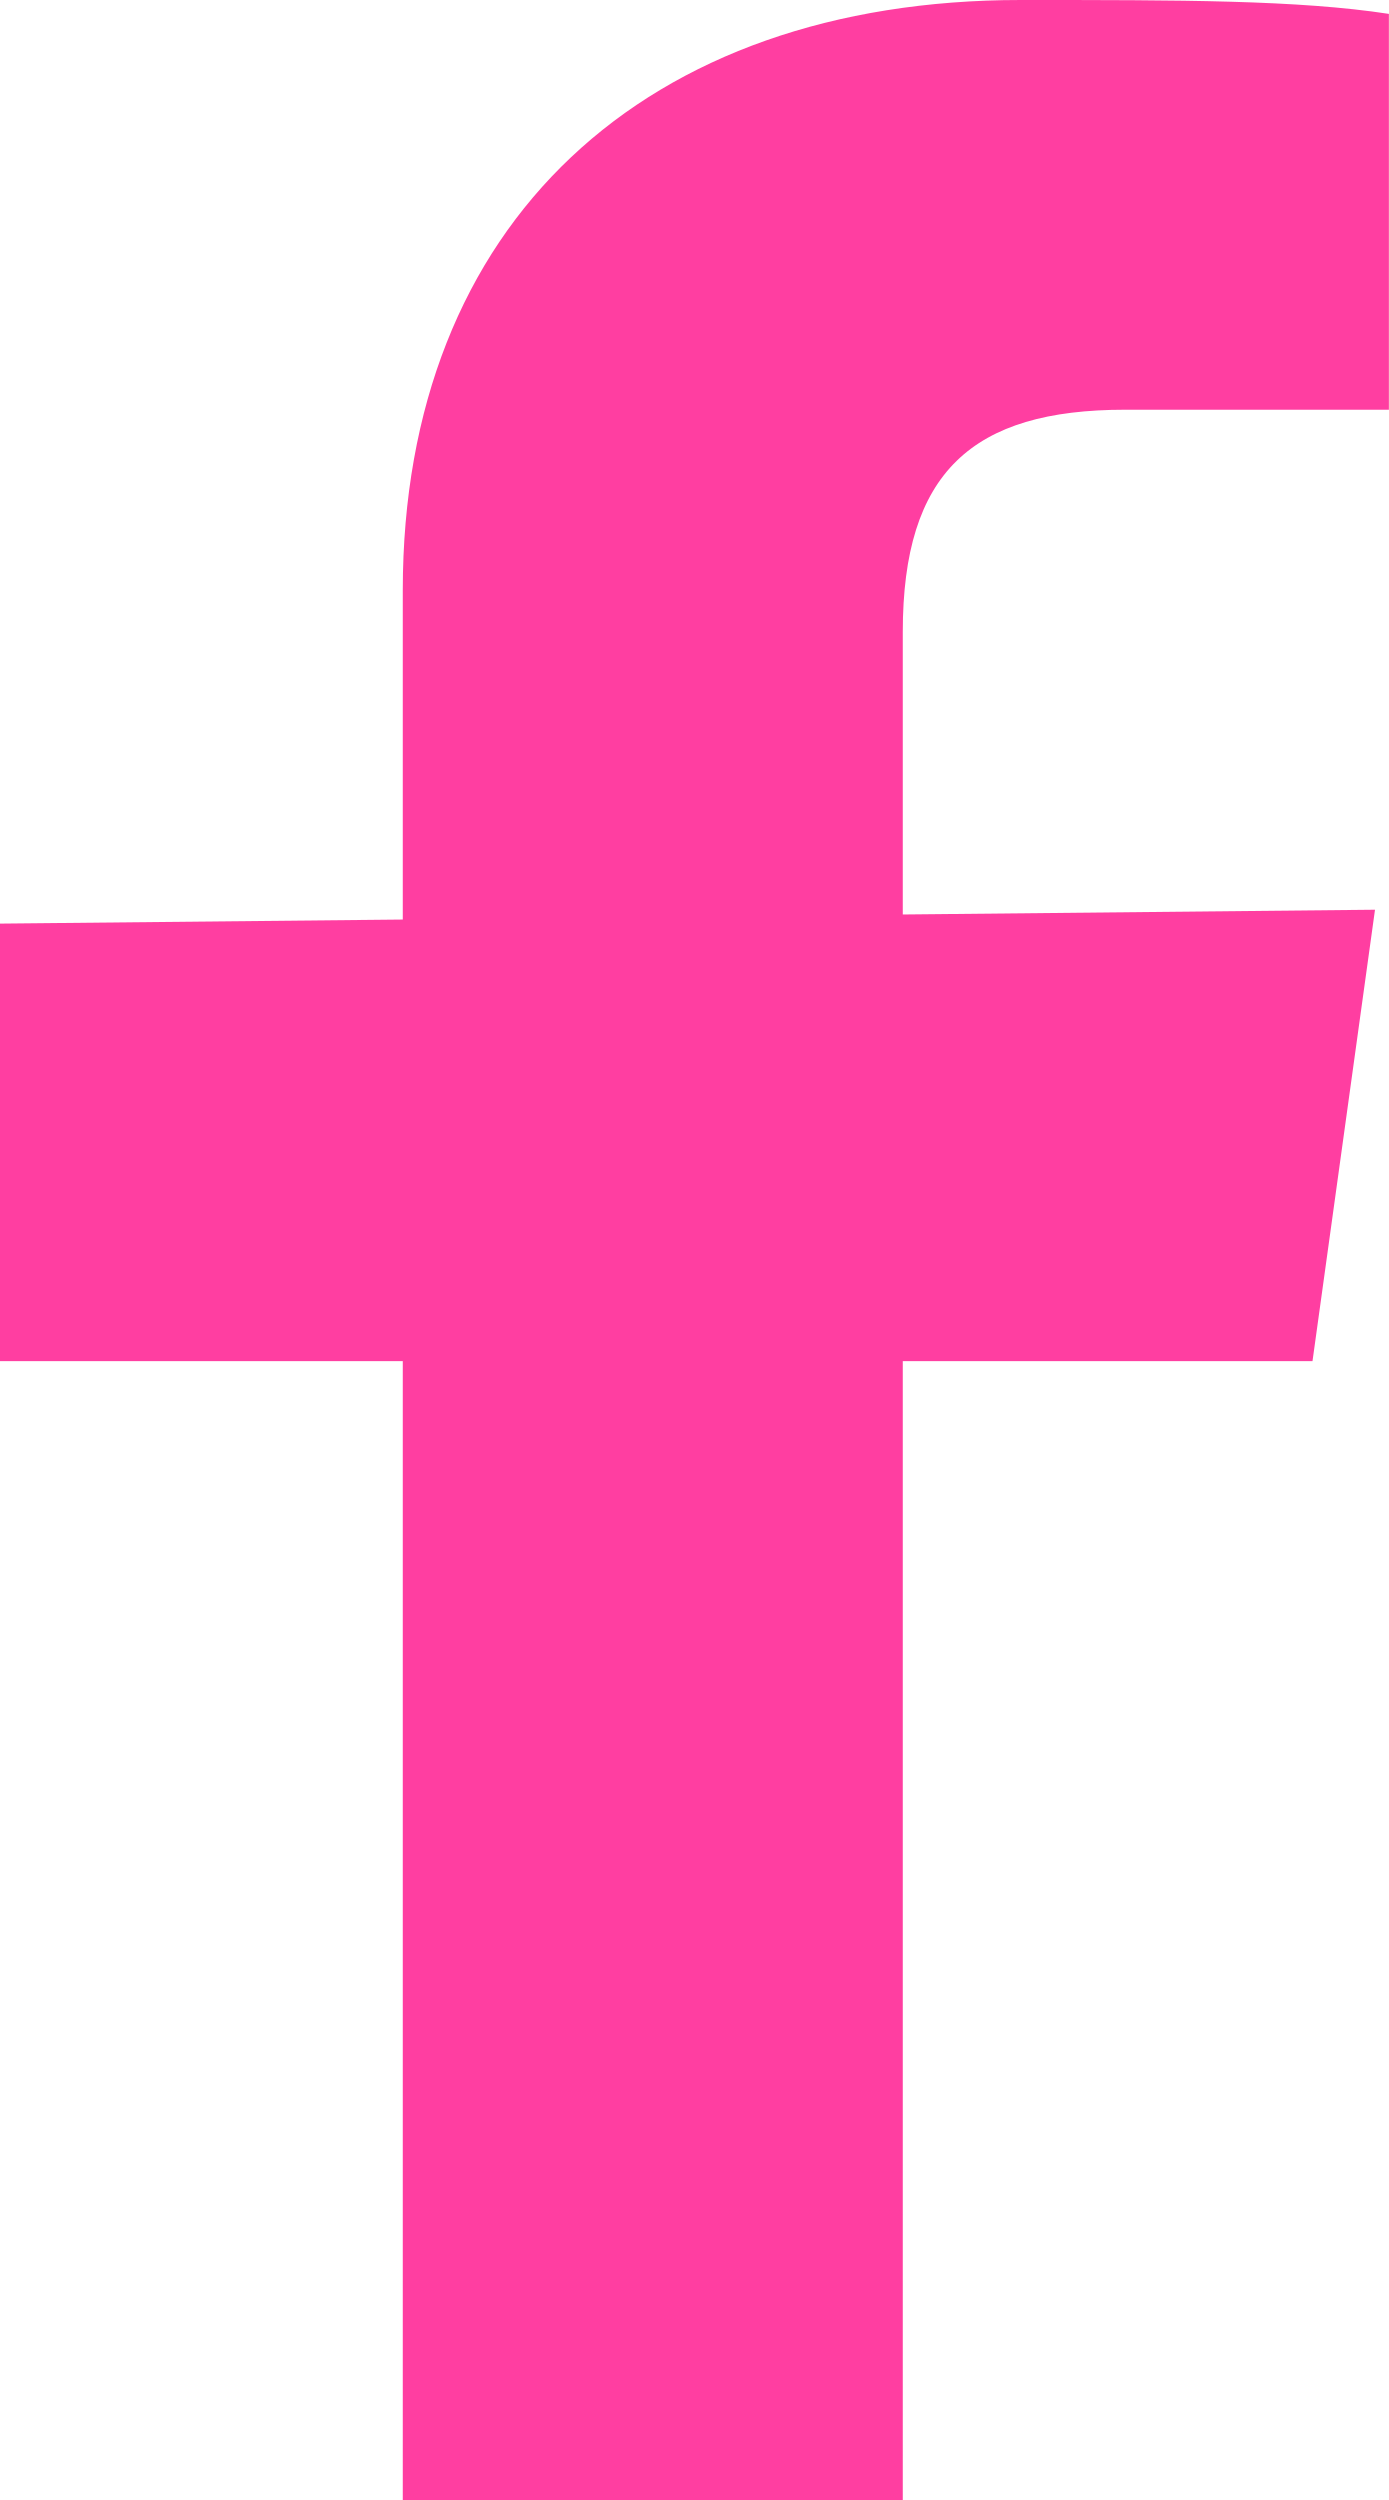
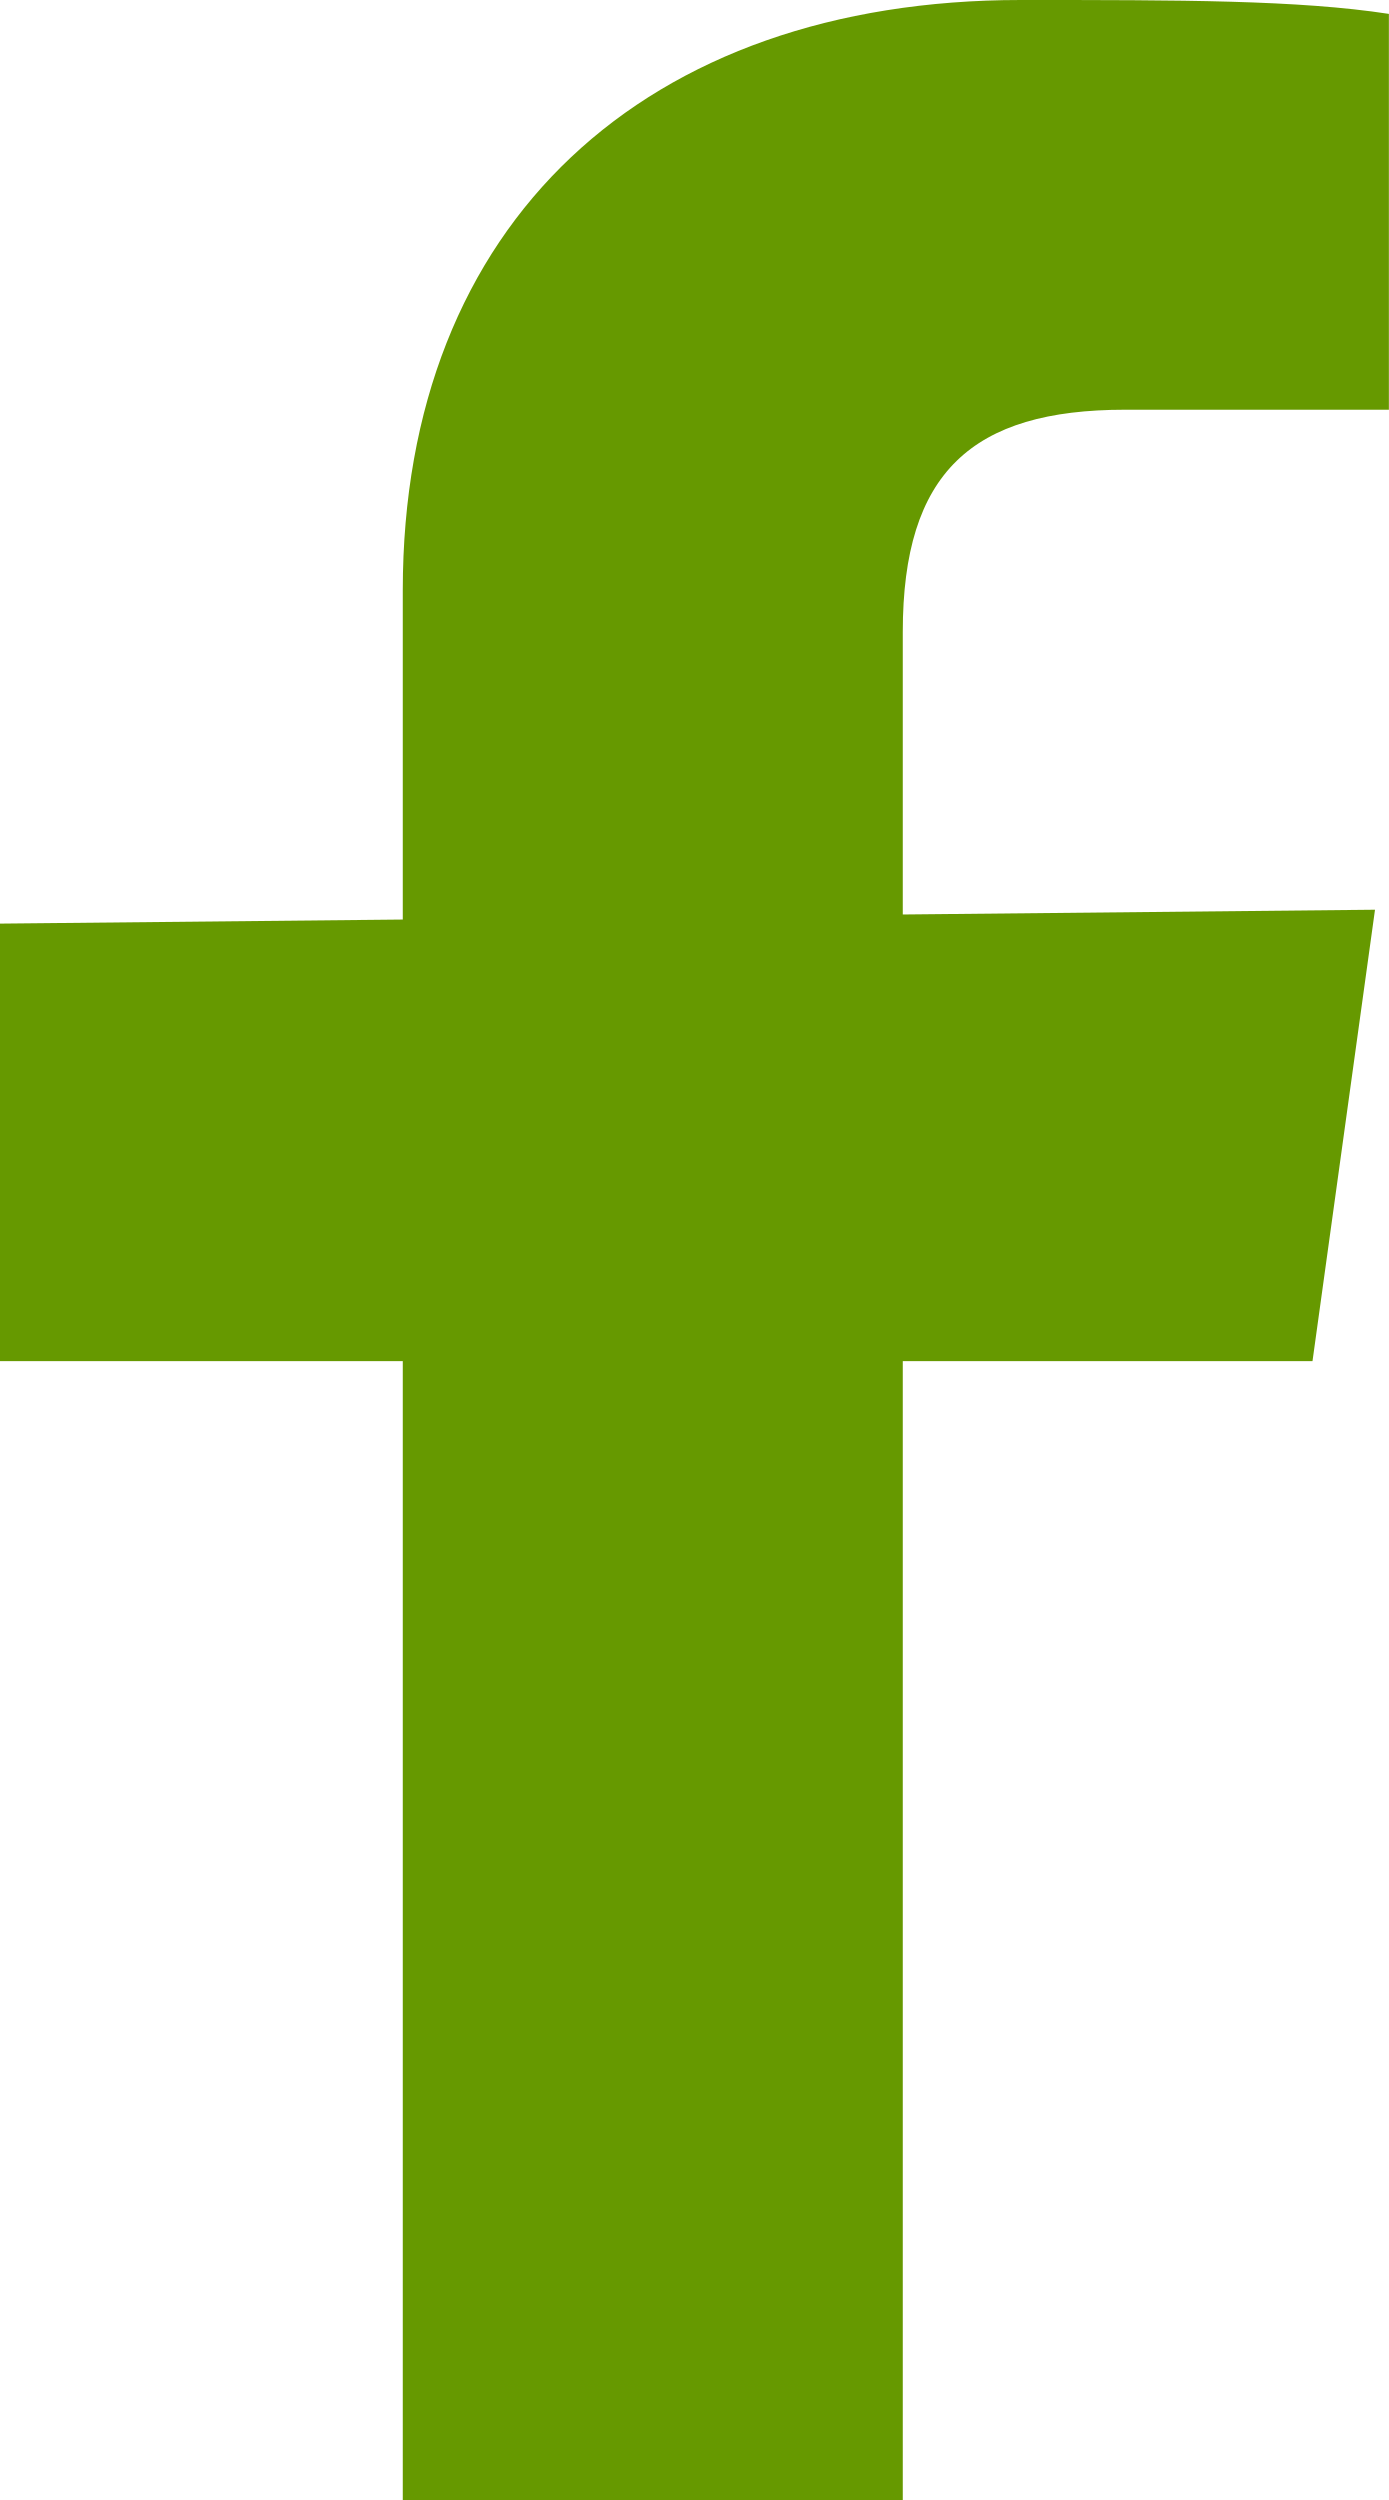
- <svg xmlns="http://www.w3.org/2000/svg" width="20" height="36" viewBox="0 0 20 36" fill="#FF3EA1">
+ <svg xmlns="http://www.w3.org/2000/svg" width="20" height="36" viewBox="0 0 20 36" fill="#690">
  <path d="M13,36H5.8V8.5C5.8,3.2,9.3,0,14.7,0c2.3,0,4,0,5.3,0.2v0v5.7h-3.8C14,5.9,13,6.8,13,9.1V36z M0,19.6v-6.3 l19.8-0.2l-0.9,6.5H0z" />
</svg>
